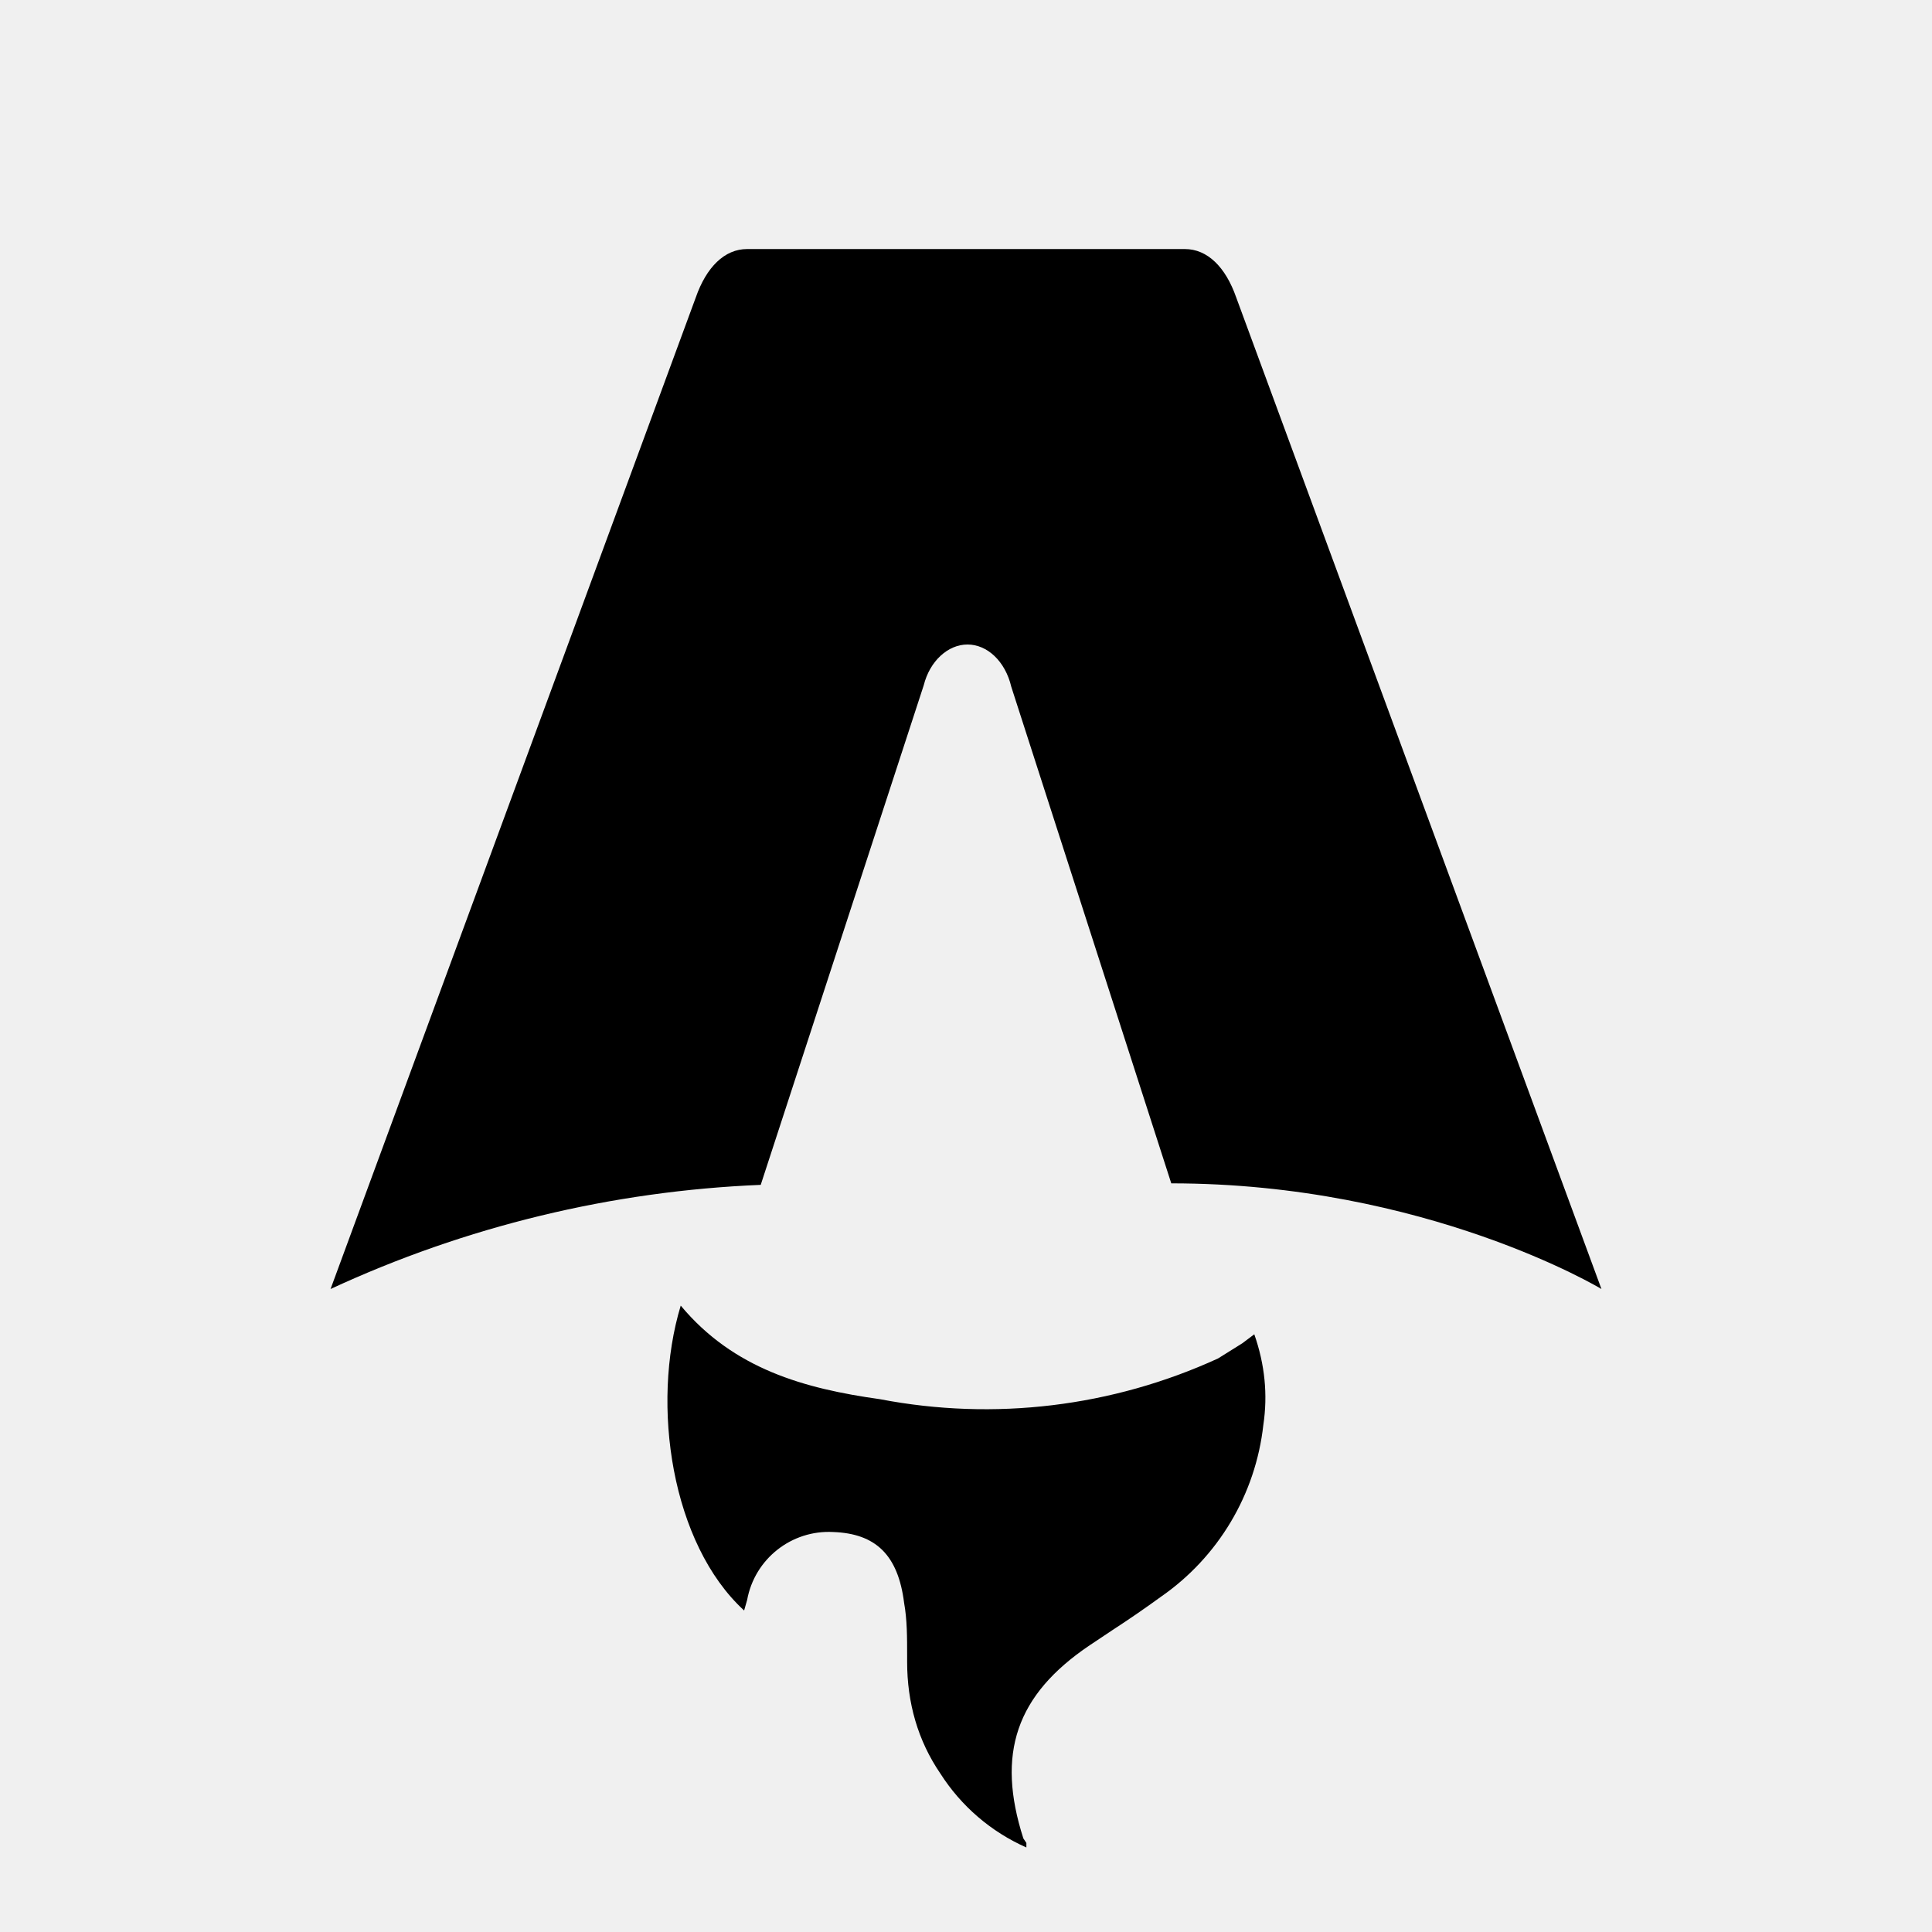
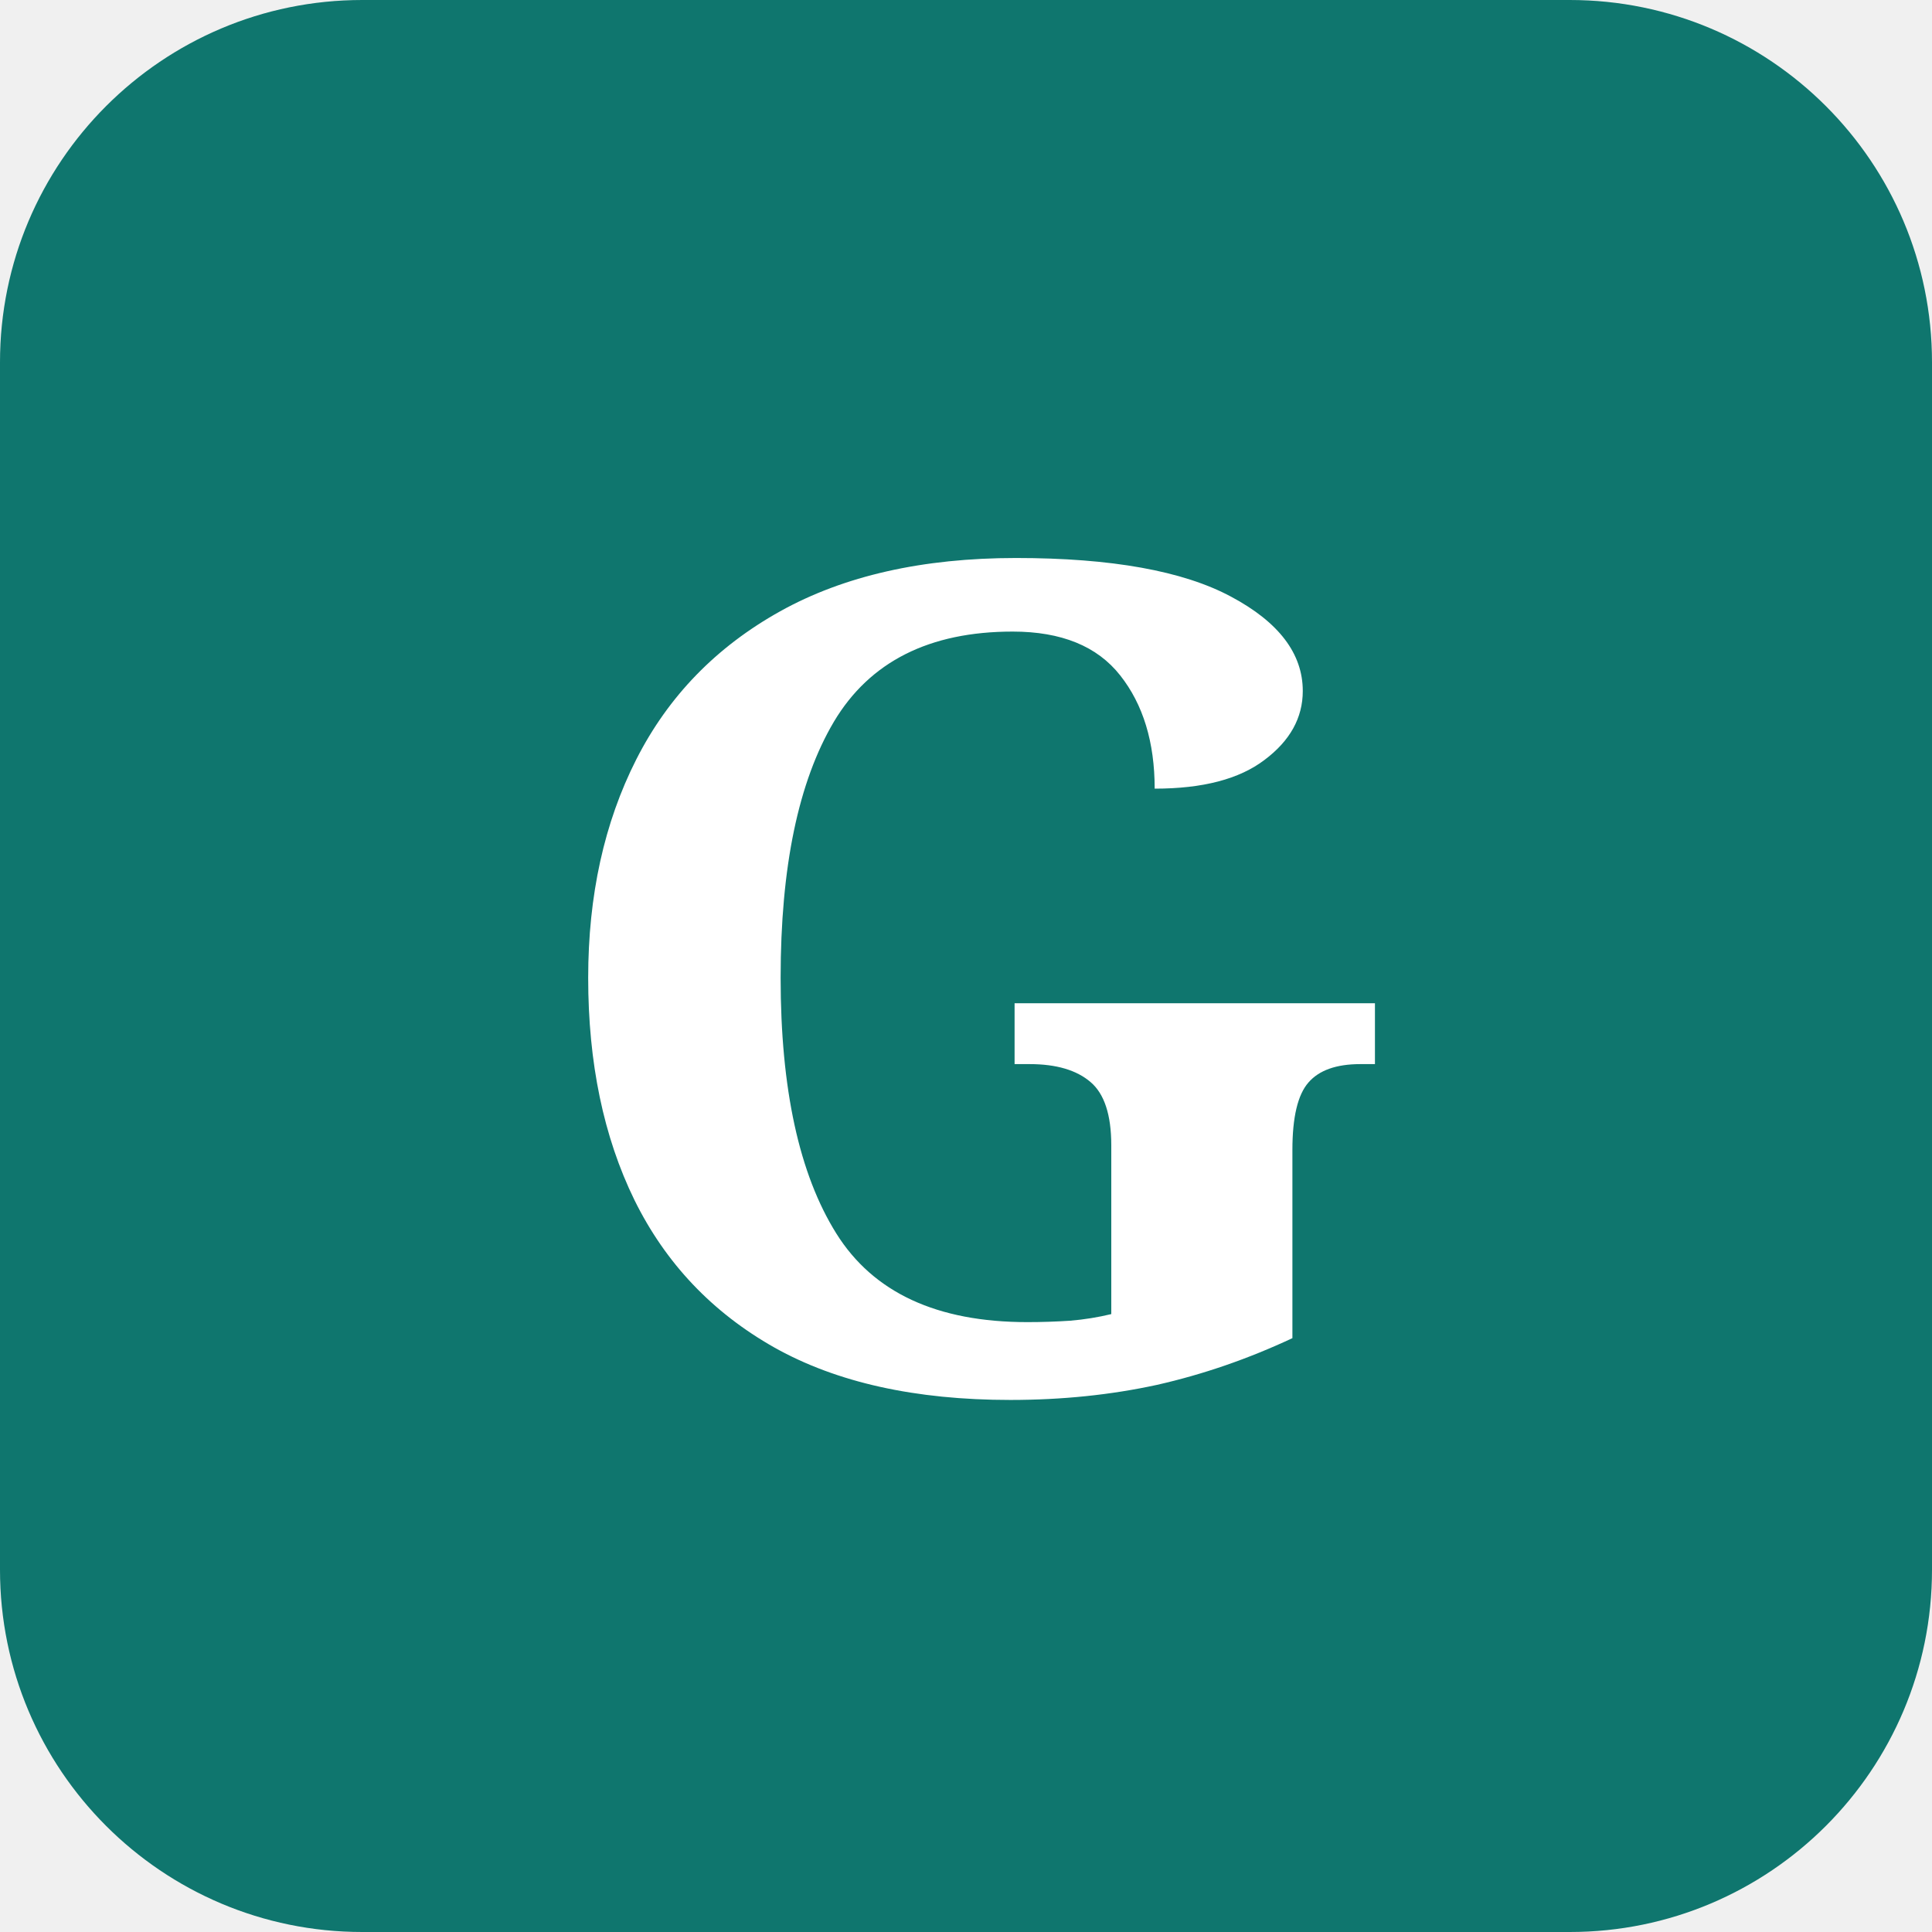
- <svg xmlns="http://www.w3.org/2000/svg" fill="none" viewBox="0 0 128 128">
-   <path d="M50.4 78.5a75.1 75.1 0 0 0-28.5 6.9l24.2-65.7c.7-2 1.9-3.2 3.4-3.2h29c1.5 0 2.7 1.2 3.4 3.2l24.2 65.7s-11.6-7-28.5-7L67 45.5c-.4-1.7-1.6-2.8-2.9-2.8-1.3 0-2.5 1.1-2.9 2.7L50.4 78.5Zm-1.1 28.2Zm-4.2-20.2c-2 6.6-.6 15.8 4.2 20.2a17.5 17.5 0 0 1 .2-.7 5.5 5.5 0 0 1 5.7-4.5c2.8.1 4.3 1.5 4.7 4.7.2 1.1.2 2.3.2 3.5v.4c0 2.7.7 5.2 2.2 7.4a13 13 0 0 0 5.7 4.9v-.3l-.2-.3c-1.8-5.6-.5-9.5 4.4-12.8l1.5-1a73 73 0 0 0 3.2-2.2 16 16 0 0 0 6.8-11.4c.3-2 .1-4-.6-6l-.8.6-1.6 1a37 37 0 0 1-22.4 2.7c-5-.7-9.7-2-13.2-6.2Z" />
-   <style>
-         path { fill: #000; }
-         @media (prefers-color-scheme: dark) {
-             path { fill: #FFF; }
-         }
-     </style>
+ <svg xmlns="http://www.w3.org/2000/svg" viewBox="0 0 64 64" width="64" height="64">
+   <rect width="64" height="64" rx="12" fill="#0F766E" />
+   <text x="32" y="46" font-family="Georgia, serif" font-size="38" font-weight="700" fill="#FFFFFF" text-anchor="middle">G</text>
</svg>
